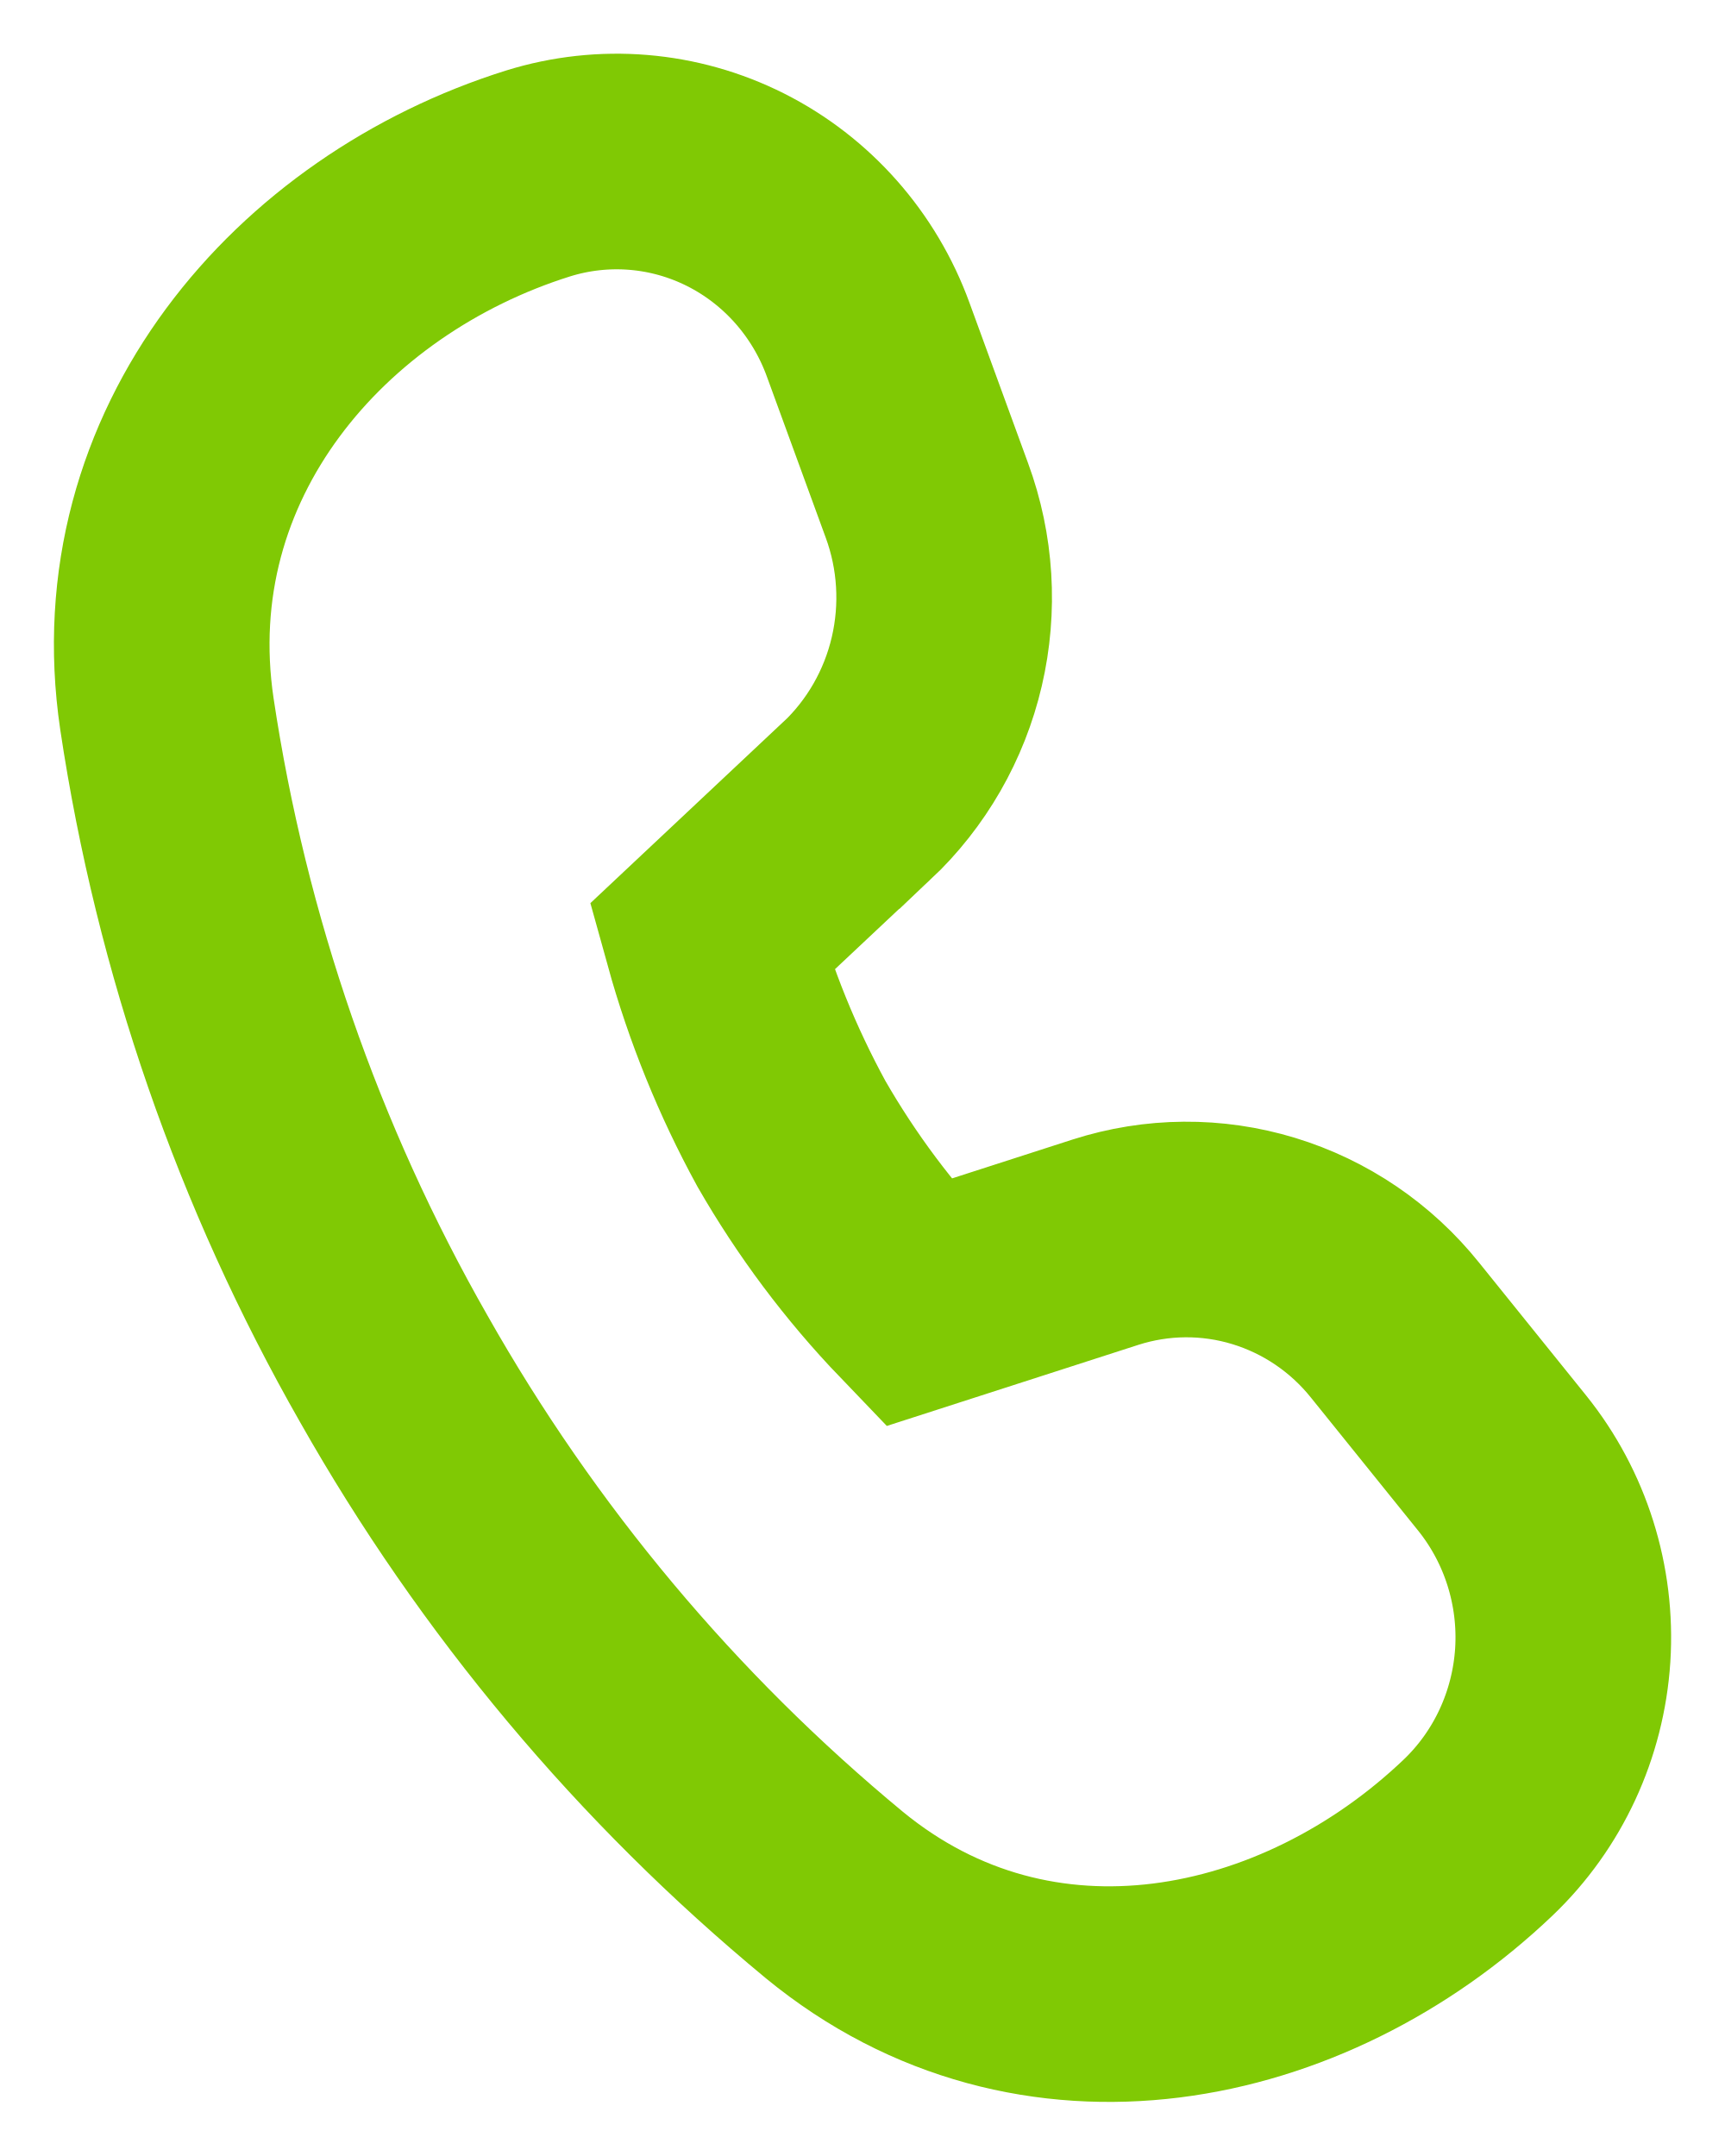
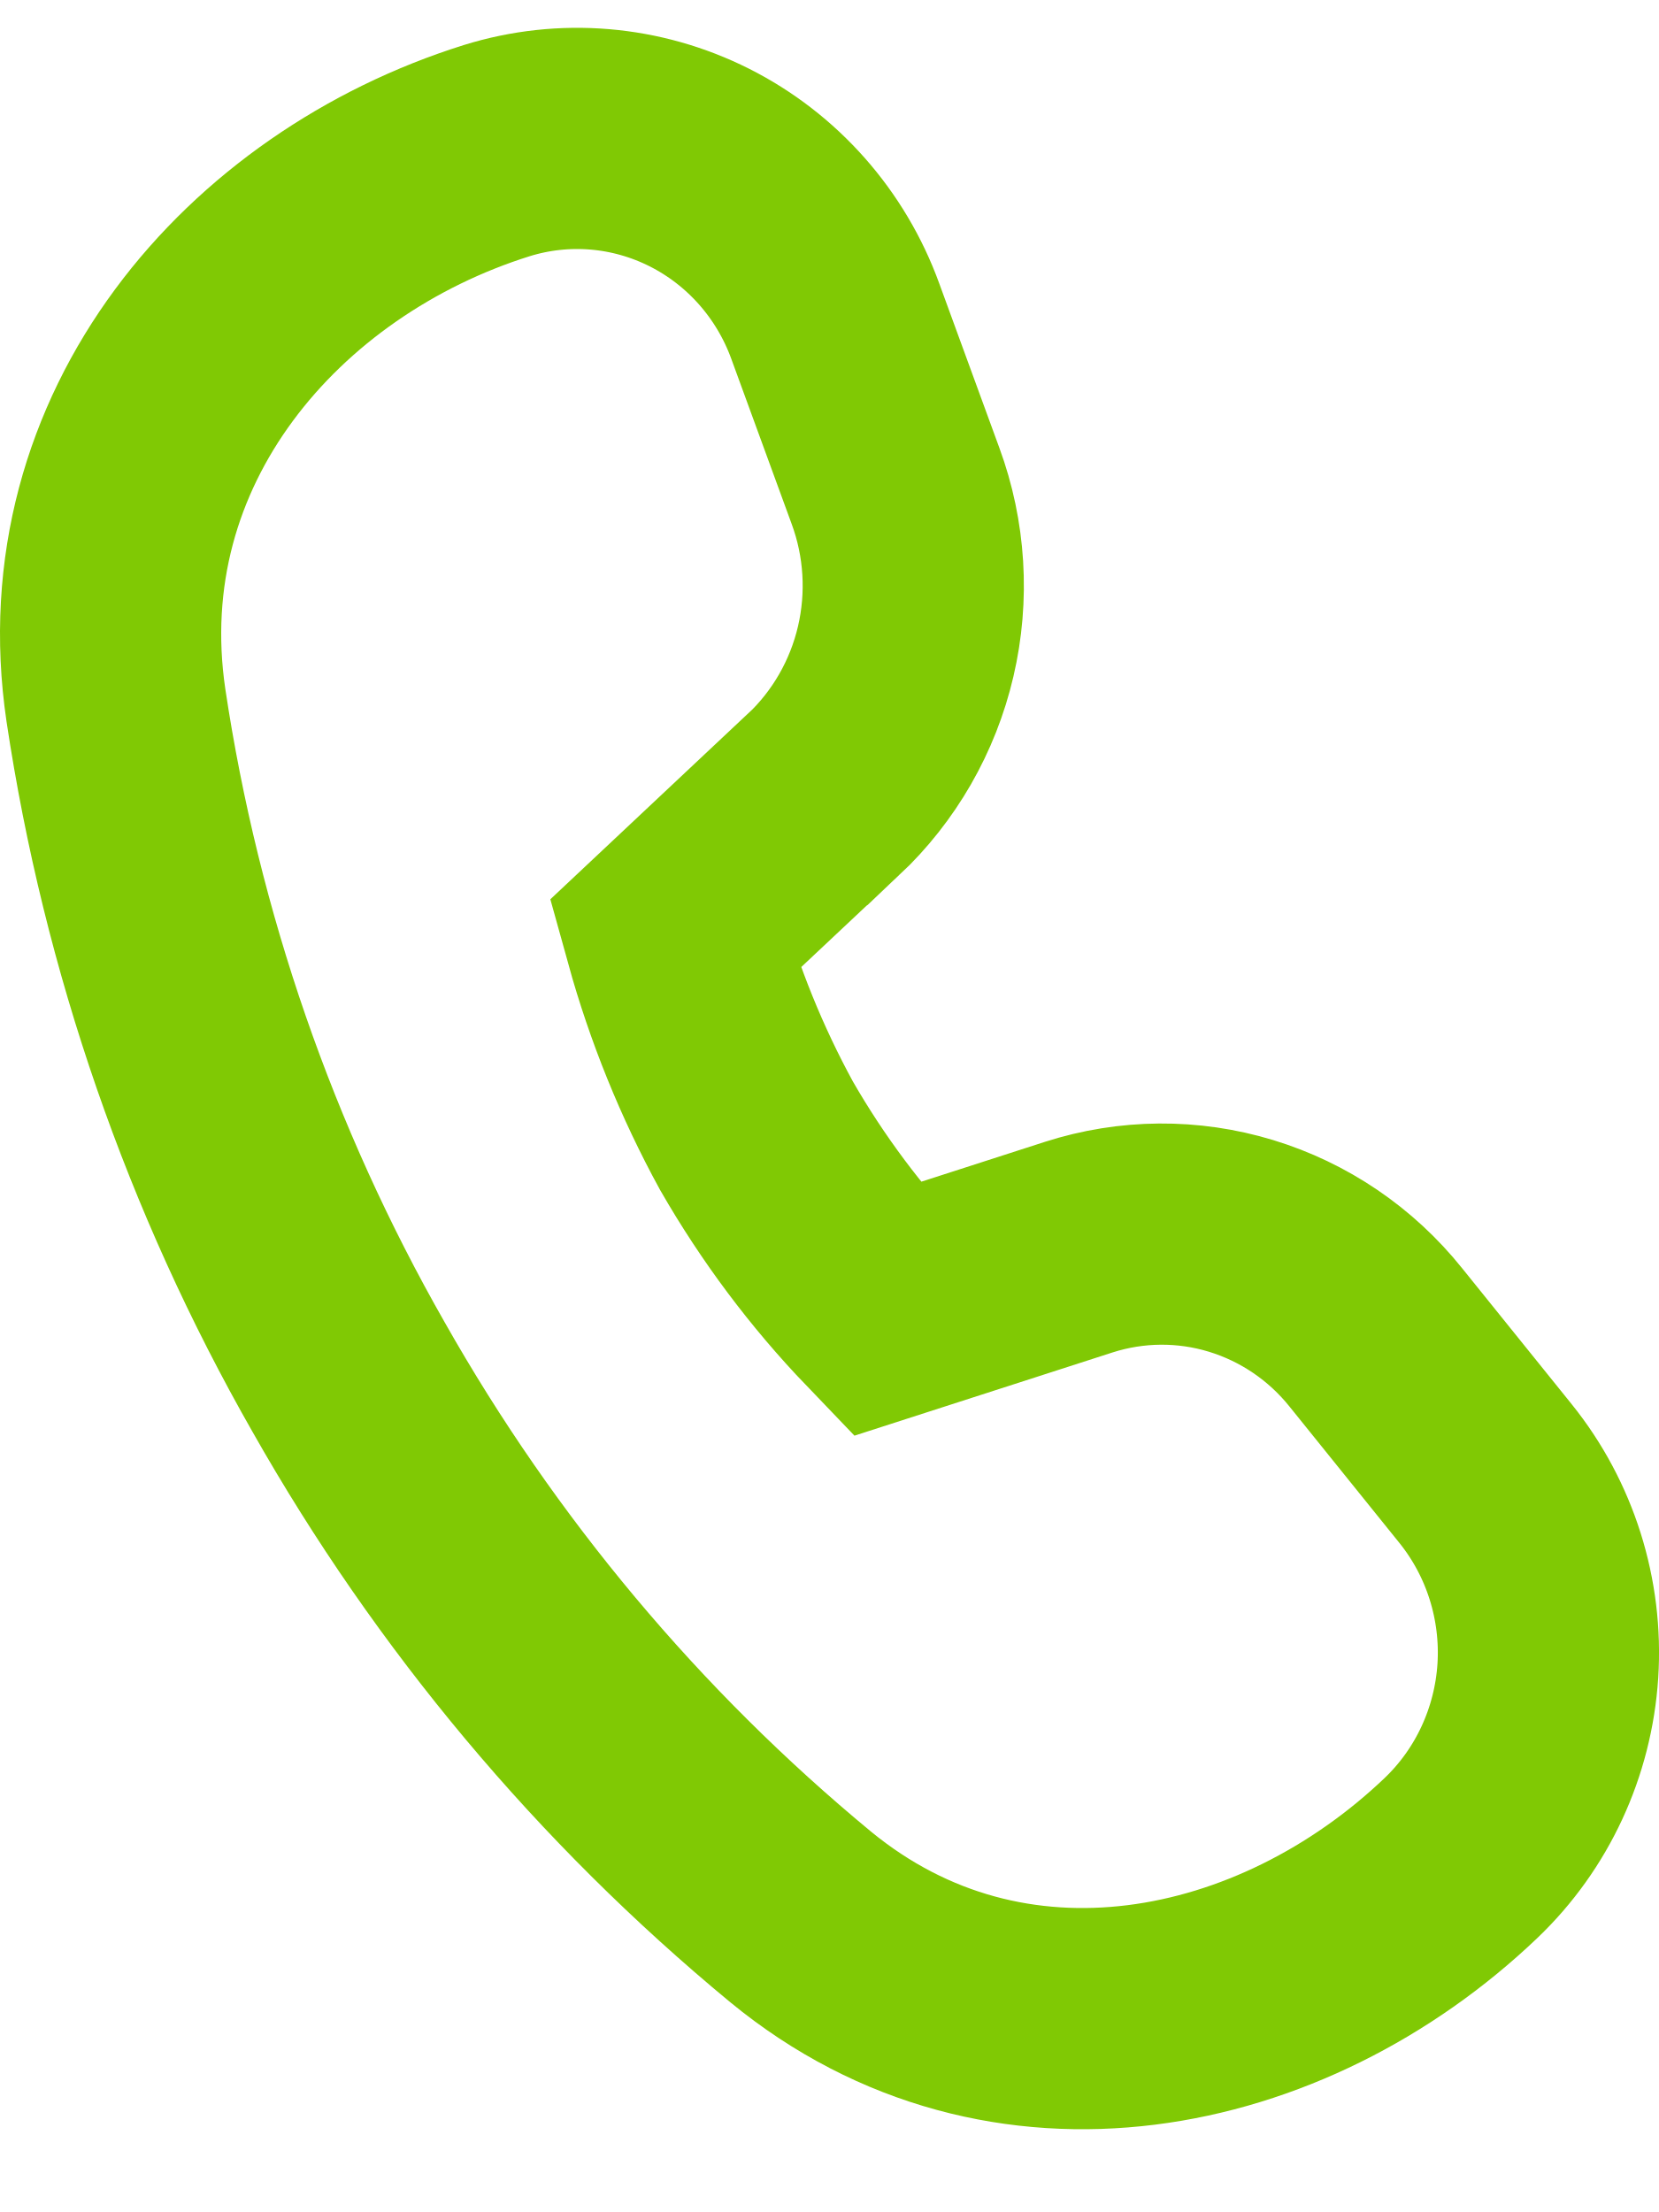
- <svg xmlns="http://www.w3.org/2000/svg" width="16" height="20" viewBox="0 0 16 20" fill="none">
-   <path d="M7.944 7.431L6.601 8.693C6.777 9.328 7.025 9.939 7.34 10.516C7.667 11.085 8.061 11.612 8.514 12.084L10.254 11.523C10.731 11.37 11.242 11.366 11.721 11.512C12.2 11.658 12.625 11.946 12.941 12.341L13.933 13.572C14.335 14.072 14.536 14.709 14.495 15.354C14.453 15.999 14.173 16.604 13.71 17.046C12.094 18.587 9.604 19.111 7.739 17.579C6.094 16.22 4.709 14.566 3.652 12.697C2.583 10.824 1.869 8.764 1.548 6.622C1.19 4.205 2.883 2.27 4.991 1.609C5.599 1.42 6.254 1.474 6.824 1.761C7.393 2.048 7.833 2.546 8.053 3.152L8.597 4.641C8.773 5.119 8.805 5.64 8.689 6.137C8.573 6.634 8.314 7.084 7.946 7.431H7.944Z" stroke="#80C904" stroke-width="2" />
+ <svg xmlns="http://www.w3.org/2000/svg" width="15" height="20" viewBox="0 0 15 20" fill="none">
+   <path d="M7.444 7.184L6.101 8.446C6.277 9.081 6.525 9.693 6.84 10.269C7.167 10.838 7.561 11.365 8.014 11.837L9.754 11.276C10.231 11.123 10.742 11.119 11.221 11.265C11.7 11.411 12.125 11.699 12.441 12.094L13.433 13.325C13.835 13.825 14.036 14.462 13.995 15.107C13.953 15.752 13.673 16.357 13.21 16.799C11.594 18.341 9.104 18.864 7.239 17.332C5.594 15.973 4.209 14.319 3.152 12.451C2.083 10.578 1.369 8.517 1.048 6.376C0.69 3.958 2.383 2.023 4.491 1.362C5.099 1.173 5.754 1.228 6.324 1.515C6.893 1.802 7.333 2.299 7.553 2.906L8.097 4.394C8.273 4.872 8.305 5.393 8.189 5.89C8.073 6.387 7.814 6.837 7.446 7.184H7.444Z" stroke="#80C904" stroke-width="2" />
</svg>
